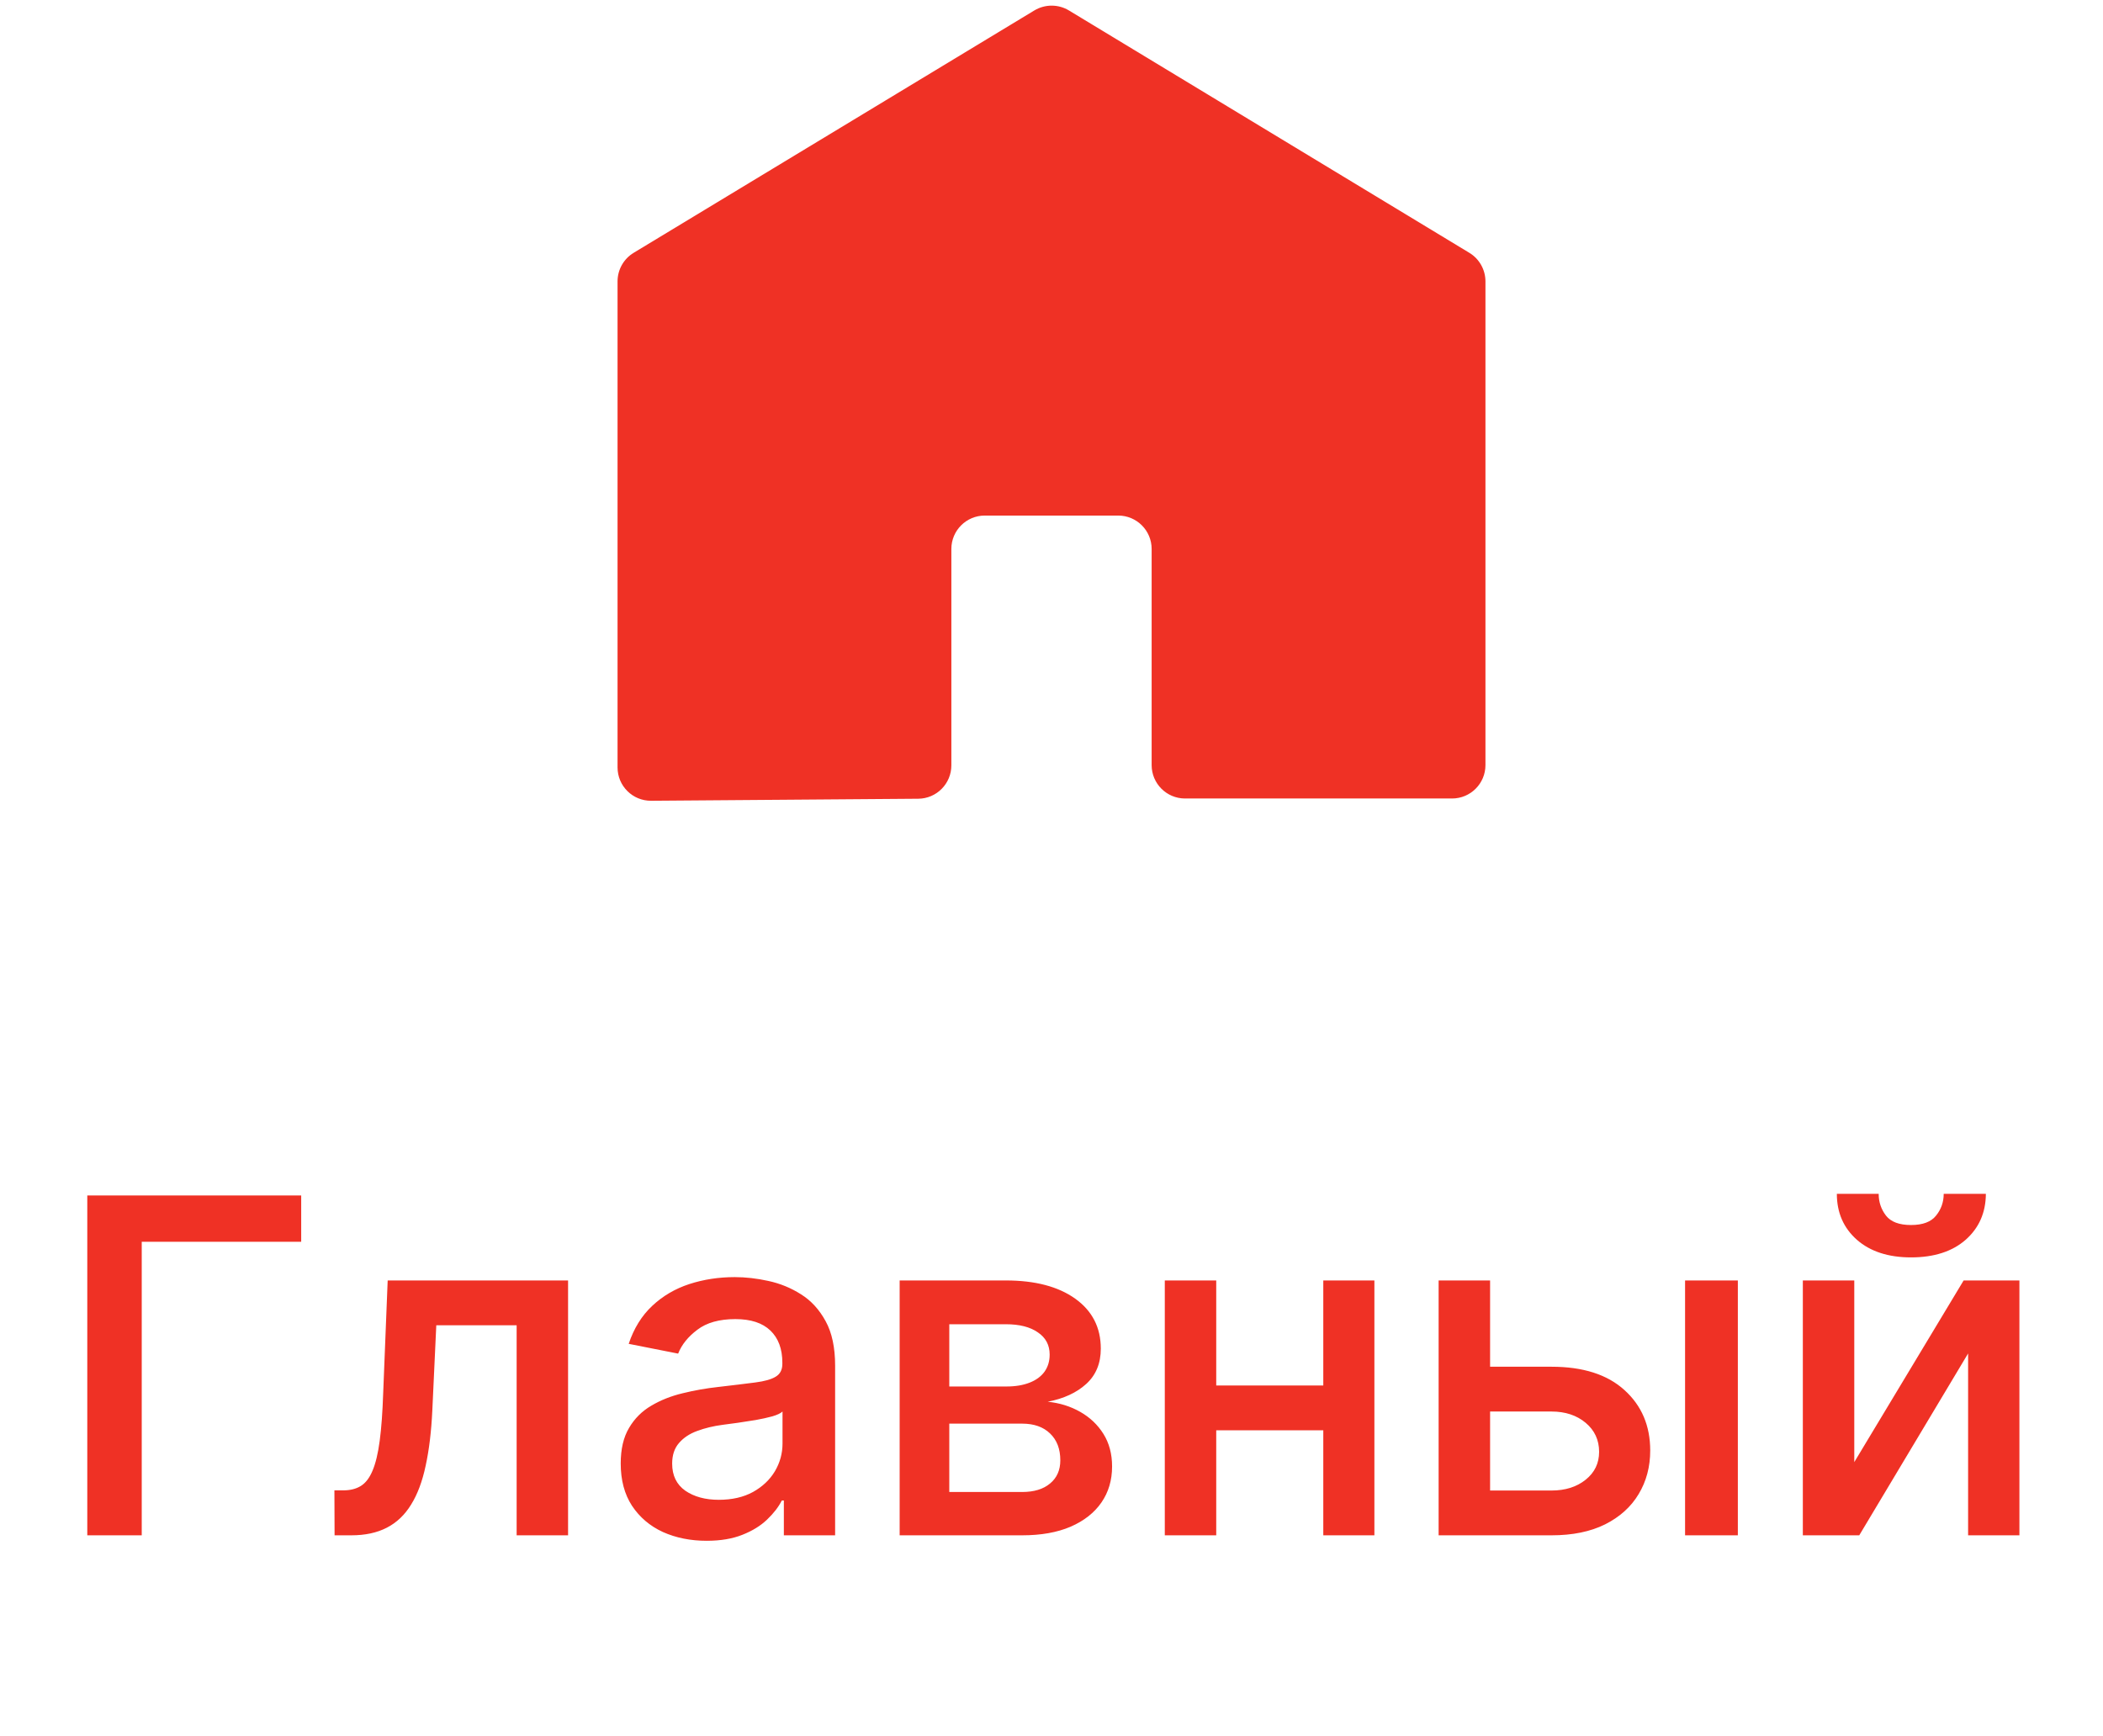
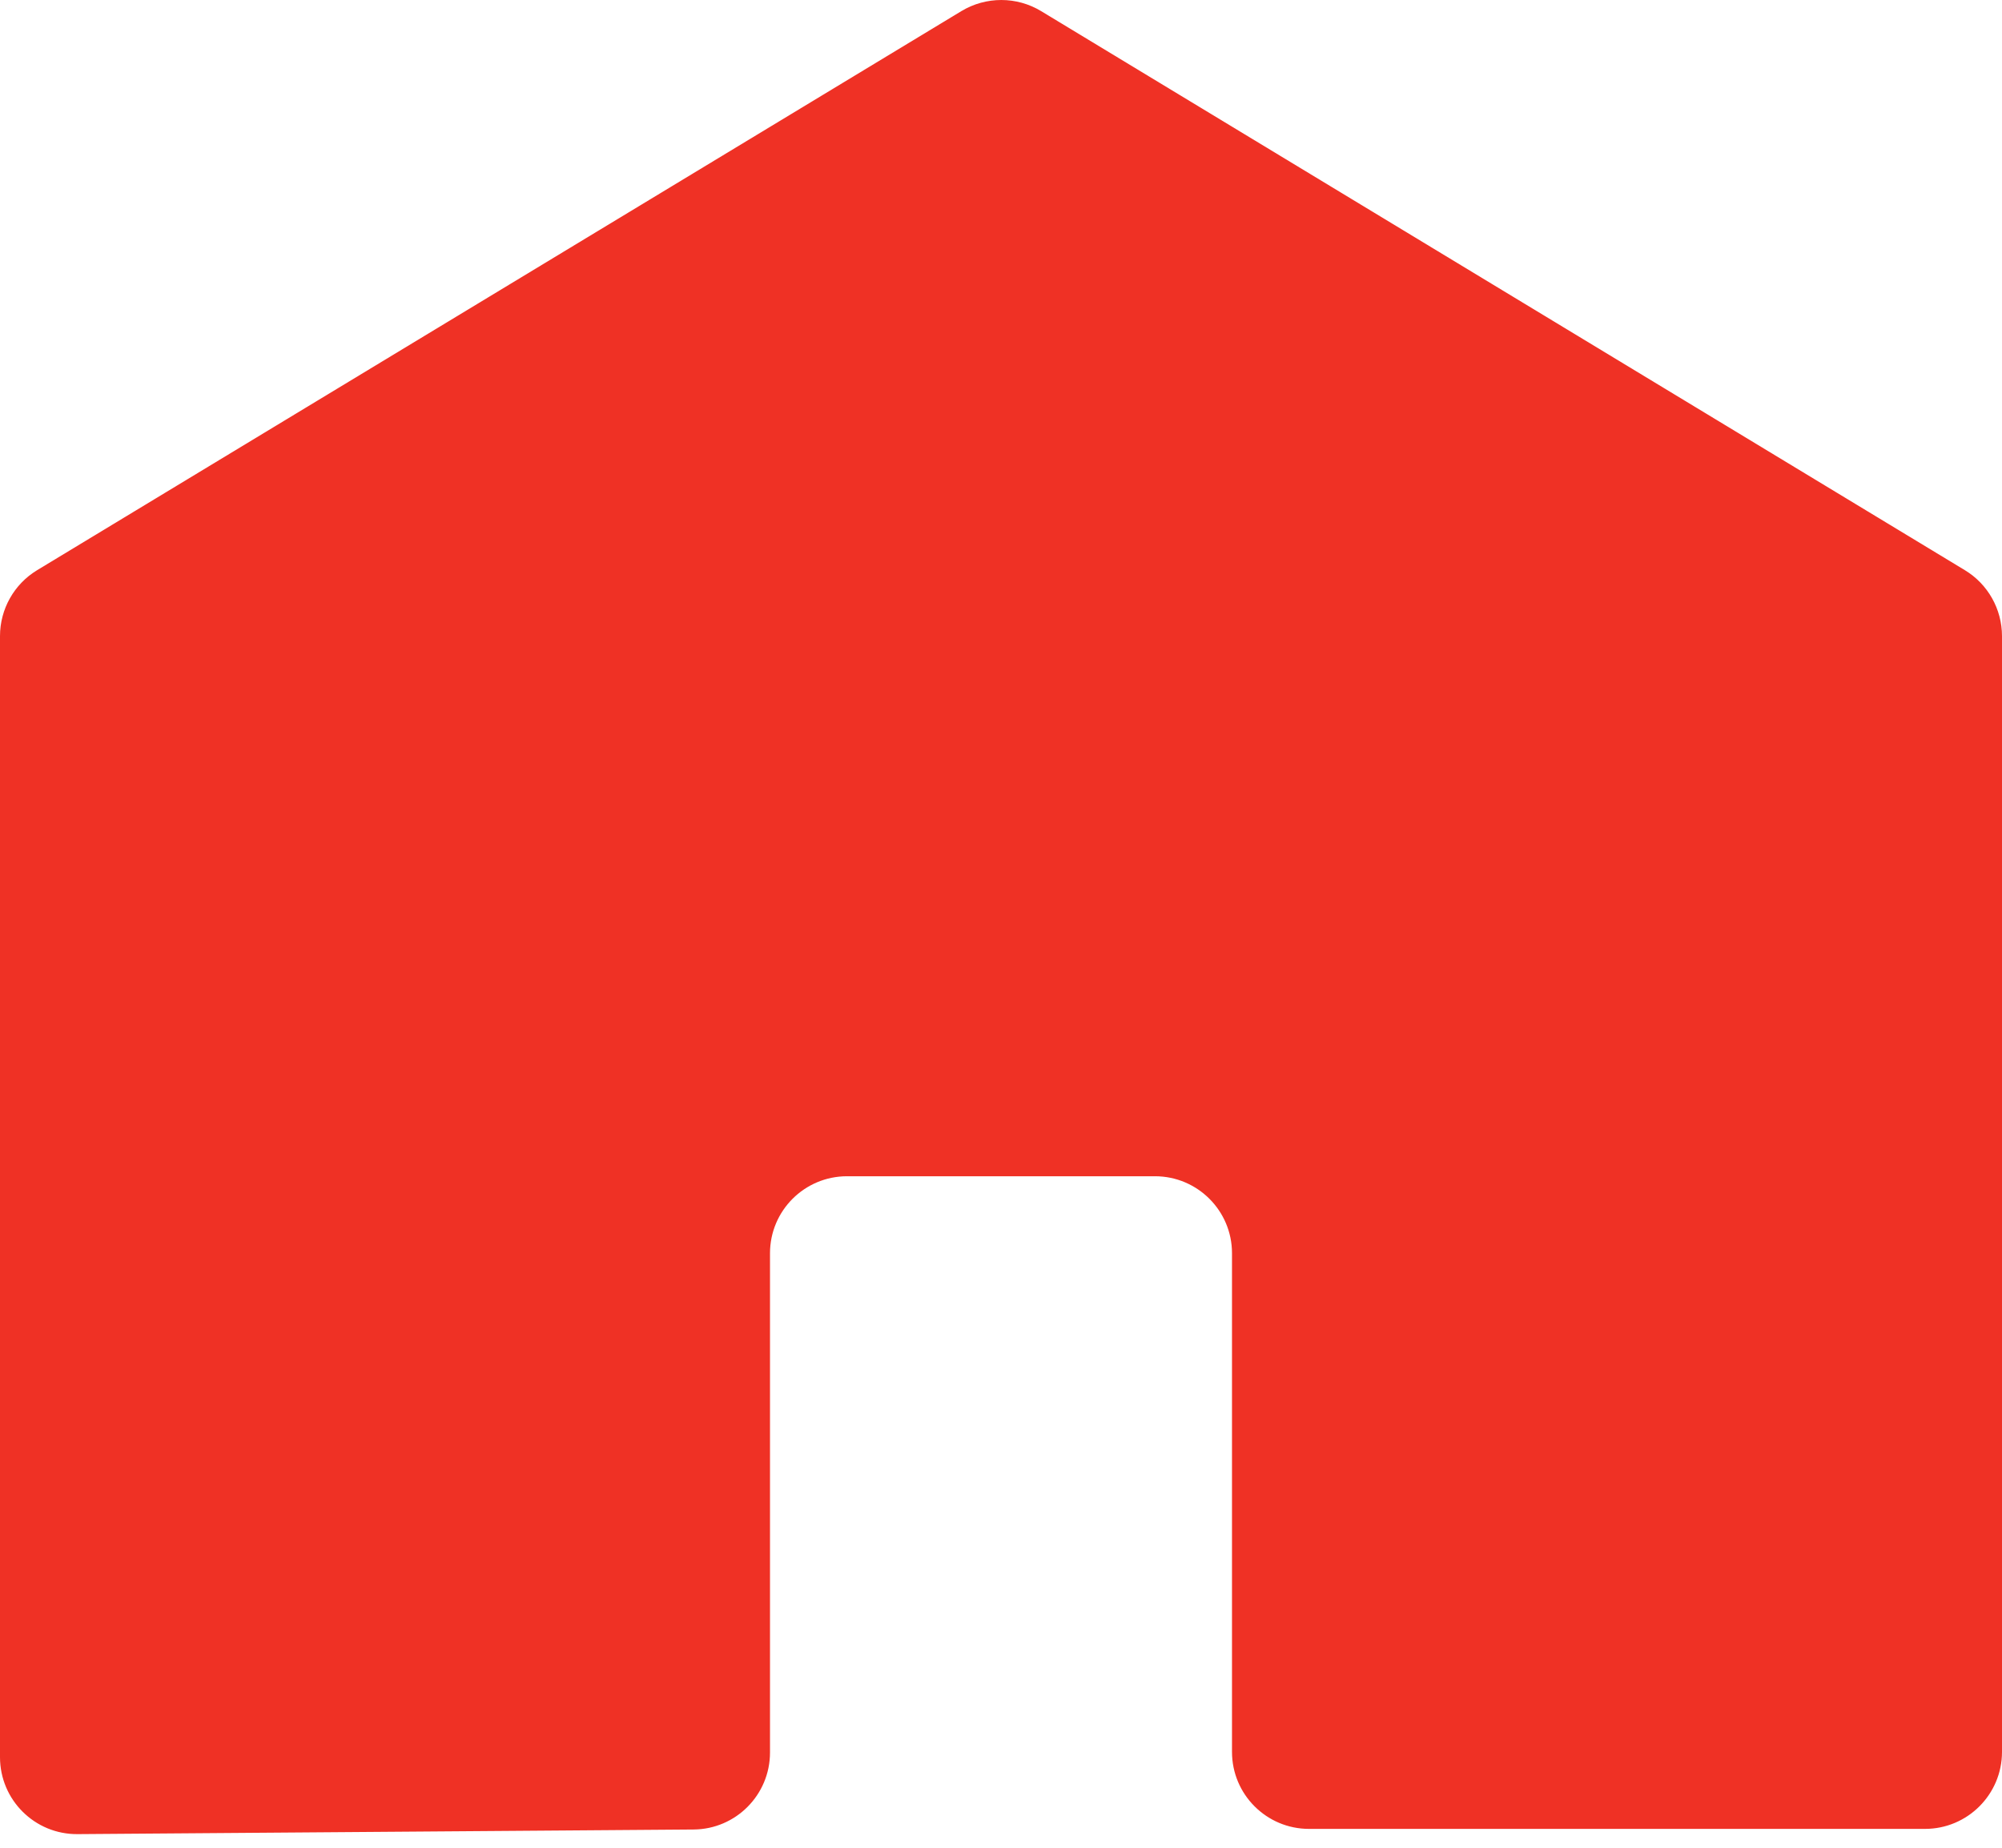
- <svg xmlns="http://www.w3.org/2000/svg" width="63" height="52" viewBox="0 0 63 52" fill="none">
-   <path d="M18.982 7.575L30.986 0.313C31.305 0.121 31.704 0.121 32.022 0.313L44.018 7.575C44.317 7.756 44.5 8.081 44.5 8.431V22.924C44.5 23.476 44.052 23.924 43.5 23.924H35.5C34.948 23.924 34.5 23.476 34.5 22.924V16.447C34.5 15.895 34.052 15.447 33.5 15.447H31.504H29.5C28.948 15.447 28.5 15.895 28.5 16.447V22.931C28.5 23.481 28.057 23.927 27.508 23.931L19.508 23.992C18.952 23.997 18.5 23.548 18.5 22.992V8.431C18.5 8.081 18.683 7.756 18.982 7.575Z" fill="#EF3125" />
-   <path d="M9.023 35.818V37.205H4.246V46H2.615V35.818H9.023ZM10.023 46L10.018 44.653H10.286C10.495 44.653 10.671 44.608 10.813 44.519C10.956 44.429 11.072 44.276 11.161 44.061C11.254 43.842 11.325 43.544 11.375 43.166C11.425 42.788 11.46 42.314 11.479 41.744L11.614 38.364H17.018V46H15.477V39.706H13.07L12.951 42.261C12.921 42.891 12.855 43.441 12.752 43.912C12.653 44.383 12.507 44.772 12.315 45.08C12.126 45.389 11.884 45.619 11.589 45.771C11.294 45.924 10.939 46 10.525 46H10.023ZM21.17 46.164C20.686 46.164 20.249 46.076 19.858 45.901C19.47 45.722 19.162 45.46 18.933 45.115C18.708 44.77 18.595 44.348 18.595 43.847C18.595 43.416 18.678 43.062 18.844 42.783C19.009 42.502 19.231 42.28 19.51 42.117C19.788 41.952 20.101 41.827 20.449 41.744C20.797 41.658 21.154 41.595 21.518 41.555C21.972 41.502 22.34 41.458 22.622 41.421C22.904 41.385 23.109 41.327 23.238 41.247C23.371 41.168 23.437 41.04 23.437 40.864V40.83C23.437 40.415 23.318 40.094 23.079 39.865C22.841 39.636 22.491 39.522 22.03 39.522C21.55 39.522 21.17 39.628 20.892 39.84C20.613 40.049 20.421 40.288 20.315 40.556L18.834 40.263C18.989 39.799 19.225 39.419 19.54 39.124C19.855 38.829 20.224 38.612 20.648 38.473C21.076 38.334 21.53 38.264 22.011 38.264C22.335 38.264 22.672 38.302 23.02 38.379C23.371 38.455 23.698 38.589 23.999 38.781C24.301 38.97 24.546 39.239 24.735 39.587C24.924 39.931 25.018 40.376 25.018 40.919V46H23.482V44.956H23.422C23.323 45.151 23.175 45.342 22.98 45.528C22.788 45.713 22.541 45.866 22.239 45.985C21.941 46.104 21.585 46.164 21.17 46.164ZM21.533 44.936C21.931 44.936 22.272 44.858 22.557 44.702C22.842 44.543 23.061 44.336 23.214 44.081C23.366 43.822 23.442 43.546 23.442 43.251V42.291C23.386 42.344 23.285 42.392 23.139 42.435C22.993 42.475 22.828 42.512 22.642 42.545C22.46 42.575 22.279 42.603 22.1 42.629C21.924 42.653 21.775 42.672 21.652 42.689C21.374 42.725 21.119 42.787 20.887 42.873C20.658 42.956 20.476 43.077 20.34 43.236C20.204 43.392 20.136 43.597 20.136 43.852C20.136 44.207 20.267 44.477 20.529 44.663C20.794 44.845 21.129 44.936 21.533 44.936ZM26.951 46V38.364H30.133C31.008 38.364 31.701 38.546 32.211 38.91C32.721 39.275 32.977 39.774 32.977 40.407C32.977 40.848 32.831 41.201 32.539 41.466C32.251 41.728 31.866 41.905 31.386 41.998C31.744 42.034 32.068 42.135 32.36 42.301C32.652 42.467 32.884 42.687 33.056 42.962C33.228 43.237 33.315 43.562 33.315 43.937C33.315 44.348 33.209 44.707 32.996 45.016C32.784 45.324 32.476 45.566 32.072 45.742C31.671 45.914 31.187 46 30.62 46H26.951ZM28.438 44.702H30.62C30.975 44.702 31.253 44.618 31.455 44.449C31.661 44.28 31.764 44.048 31.764 43.753C31.764 43.411 31.661 43.143 31.455 42.947C31.253 42.752 30.975 42.654 30.62 42.654H28.438V44.702ZM28.438 41.541H30.153C30.421 41.541 30.651 41.502 30.844 41.426C31.039 41.35 31.188 41.24 31.291 41.098C31.394 40.952 31.445 40.782 31.445 40.586C31.445 40.301 31.328 40.079 31.092 39.92C30.86 39.757 30.541 39.676 30.133 39.676H28.438V41.541ZM40.095 41.511V42.853H35.978V41.511H40.095ZM36.435 38.364V46H34.894V38.364H36.435ZM41.173 38.364V46H39.642V38.364H41.173ZM44.246 40.949H46.478C47.423 40.949 48.152 41.182 48.666 41.65C49.179 42.114 49.436 42.717 49.436 43.459C49.436 43.947 49.32 44.383 49.088 44.767C48.86 45.148 48.525 45.45 48.084 45.672C47.643 45.891 47.108 46 46.478 46H43.097V38.364H44.639V44.658H46.478C46.892 44.658 47.234 44.55 47.502 44.334C47.771 44.119 47.905 43.841 47.905 43.499C47.905 43.145 47.771 42.855 47.502 42.629C47.234 42.404 46.892 42.291 46.478 42.291H44.246V40.949ZM50.48 46V38.364H52.061V46H50.48ZM55.549 43.807L58.825 38.364H60.496V46H58.959V40.551L55.698 46H54.008V38.364H55.549V43.807ZM58.228 35.769H59.491C59.488 36.332 59.286 36.791 58.885 37.146C58.484 37.497 57.938 37.673 57.249 37.673C56.57 37.673 56.029 37.497 55.628 37.146C55.227 36.791 55.027 36.332 55.027 35.769H56.28C56.28 36.014 56.353 36.231 56.498 36.42C56.644 36.609 56.895 36.703 57.249 36.703C57.6 36.703 57.851 36.609 58 36.42C58.152 36.231 58.228 36.014 58.228 35.769Z" fill="#EF3125" />
+ <svg xmlns="http://www.w3.org/2000/svg" width="26" height="24" viewBox="0 0 26 24" fill="none">
+   <path d="M0.482 7.406L12.486 0.144C12.805 -0.048 13.204 -0.048 13.522 0.145L25.518 7.406C25.817 7.587 26 7.912 26 8.262V22.755C26 23.307 25.552 23.755 25 23.755H17C16.448 23.755 16 23.307 16 22.755V16.278C16 15.726 15.552 15.278 15 15.278H13.004H11C10.448 15.278 10 15.726 10 16.278V22.763C10 23.312 9.557 23.759 9.008 23.763L1.008 23.823C0.452 23.828 0 23.379 0 22.823V8.262C0 7.912 0.183 7.587 0.482 7.406Z" fill="#EF3125" />
</svg>
